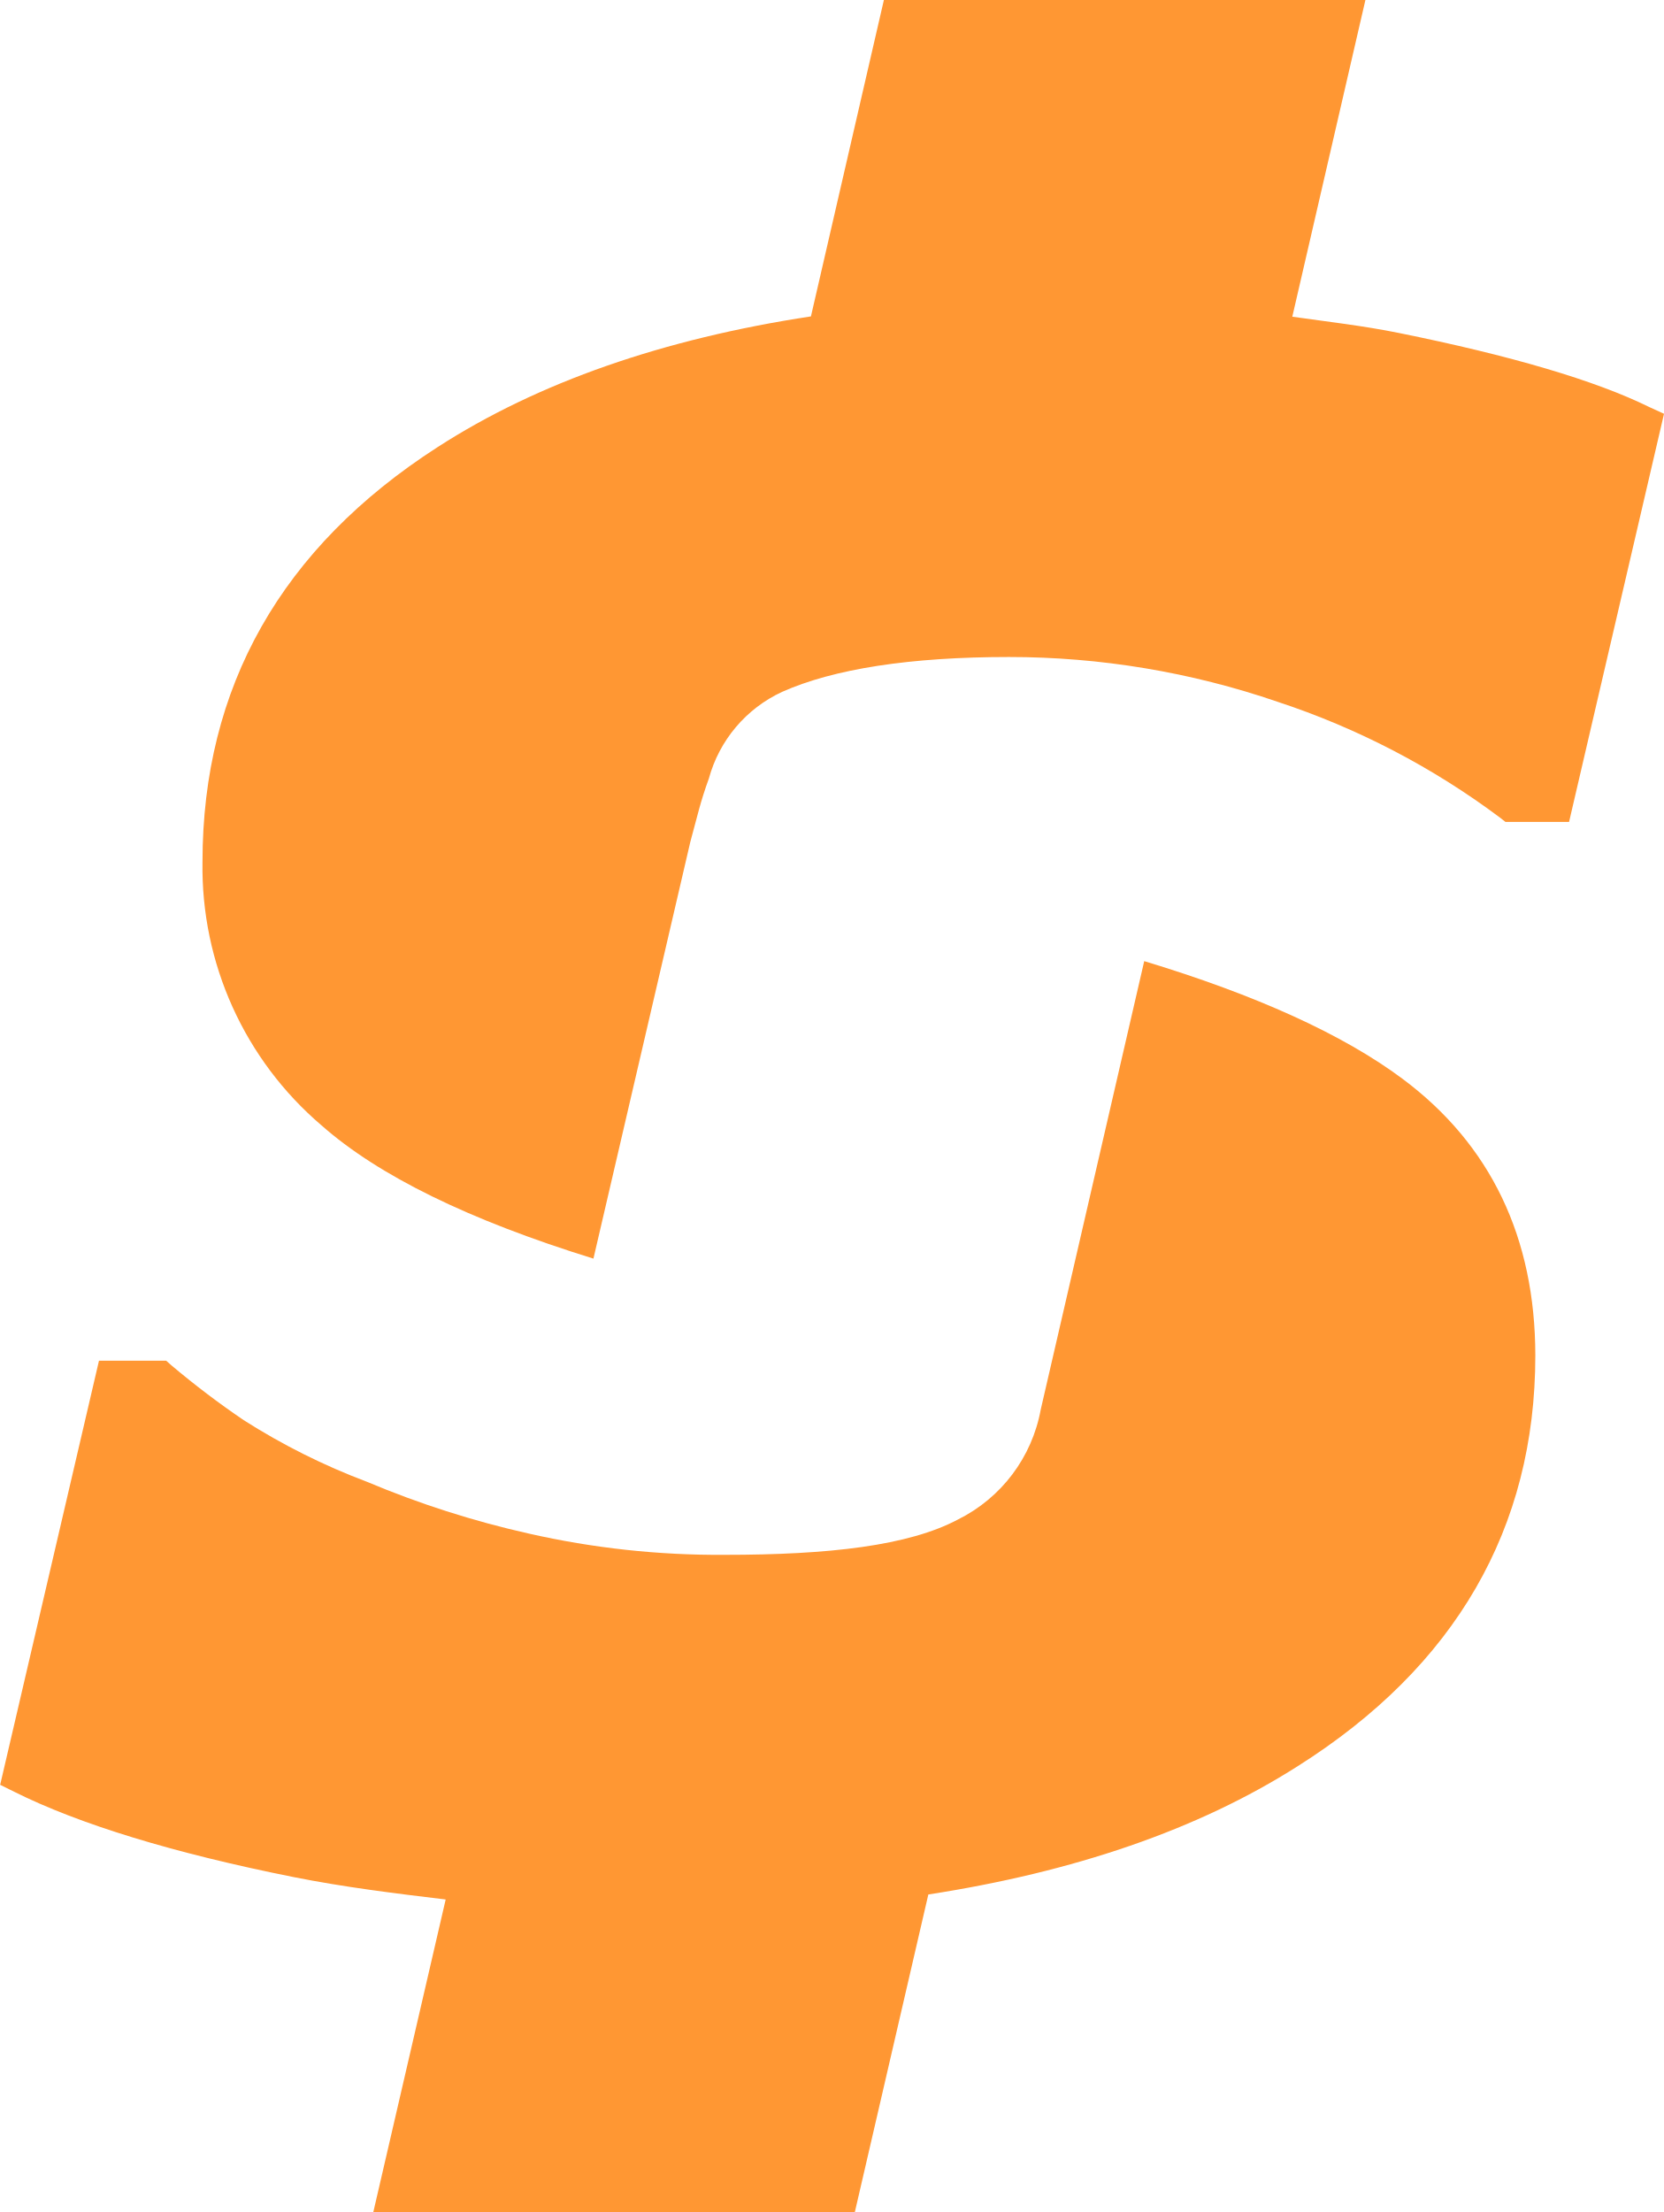
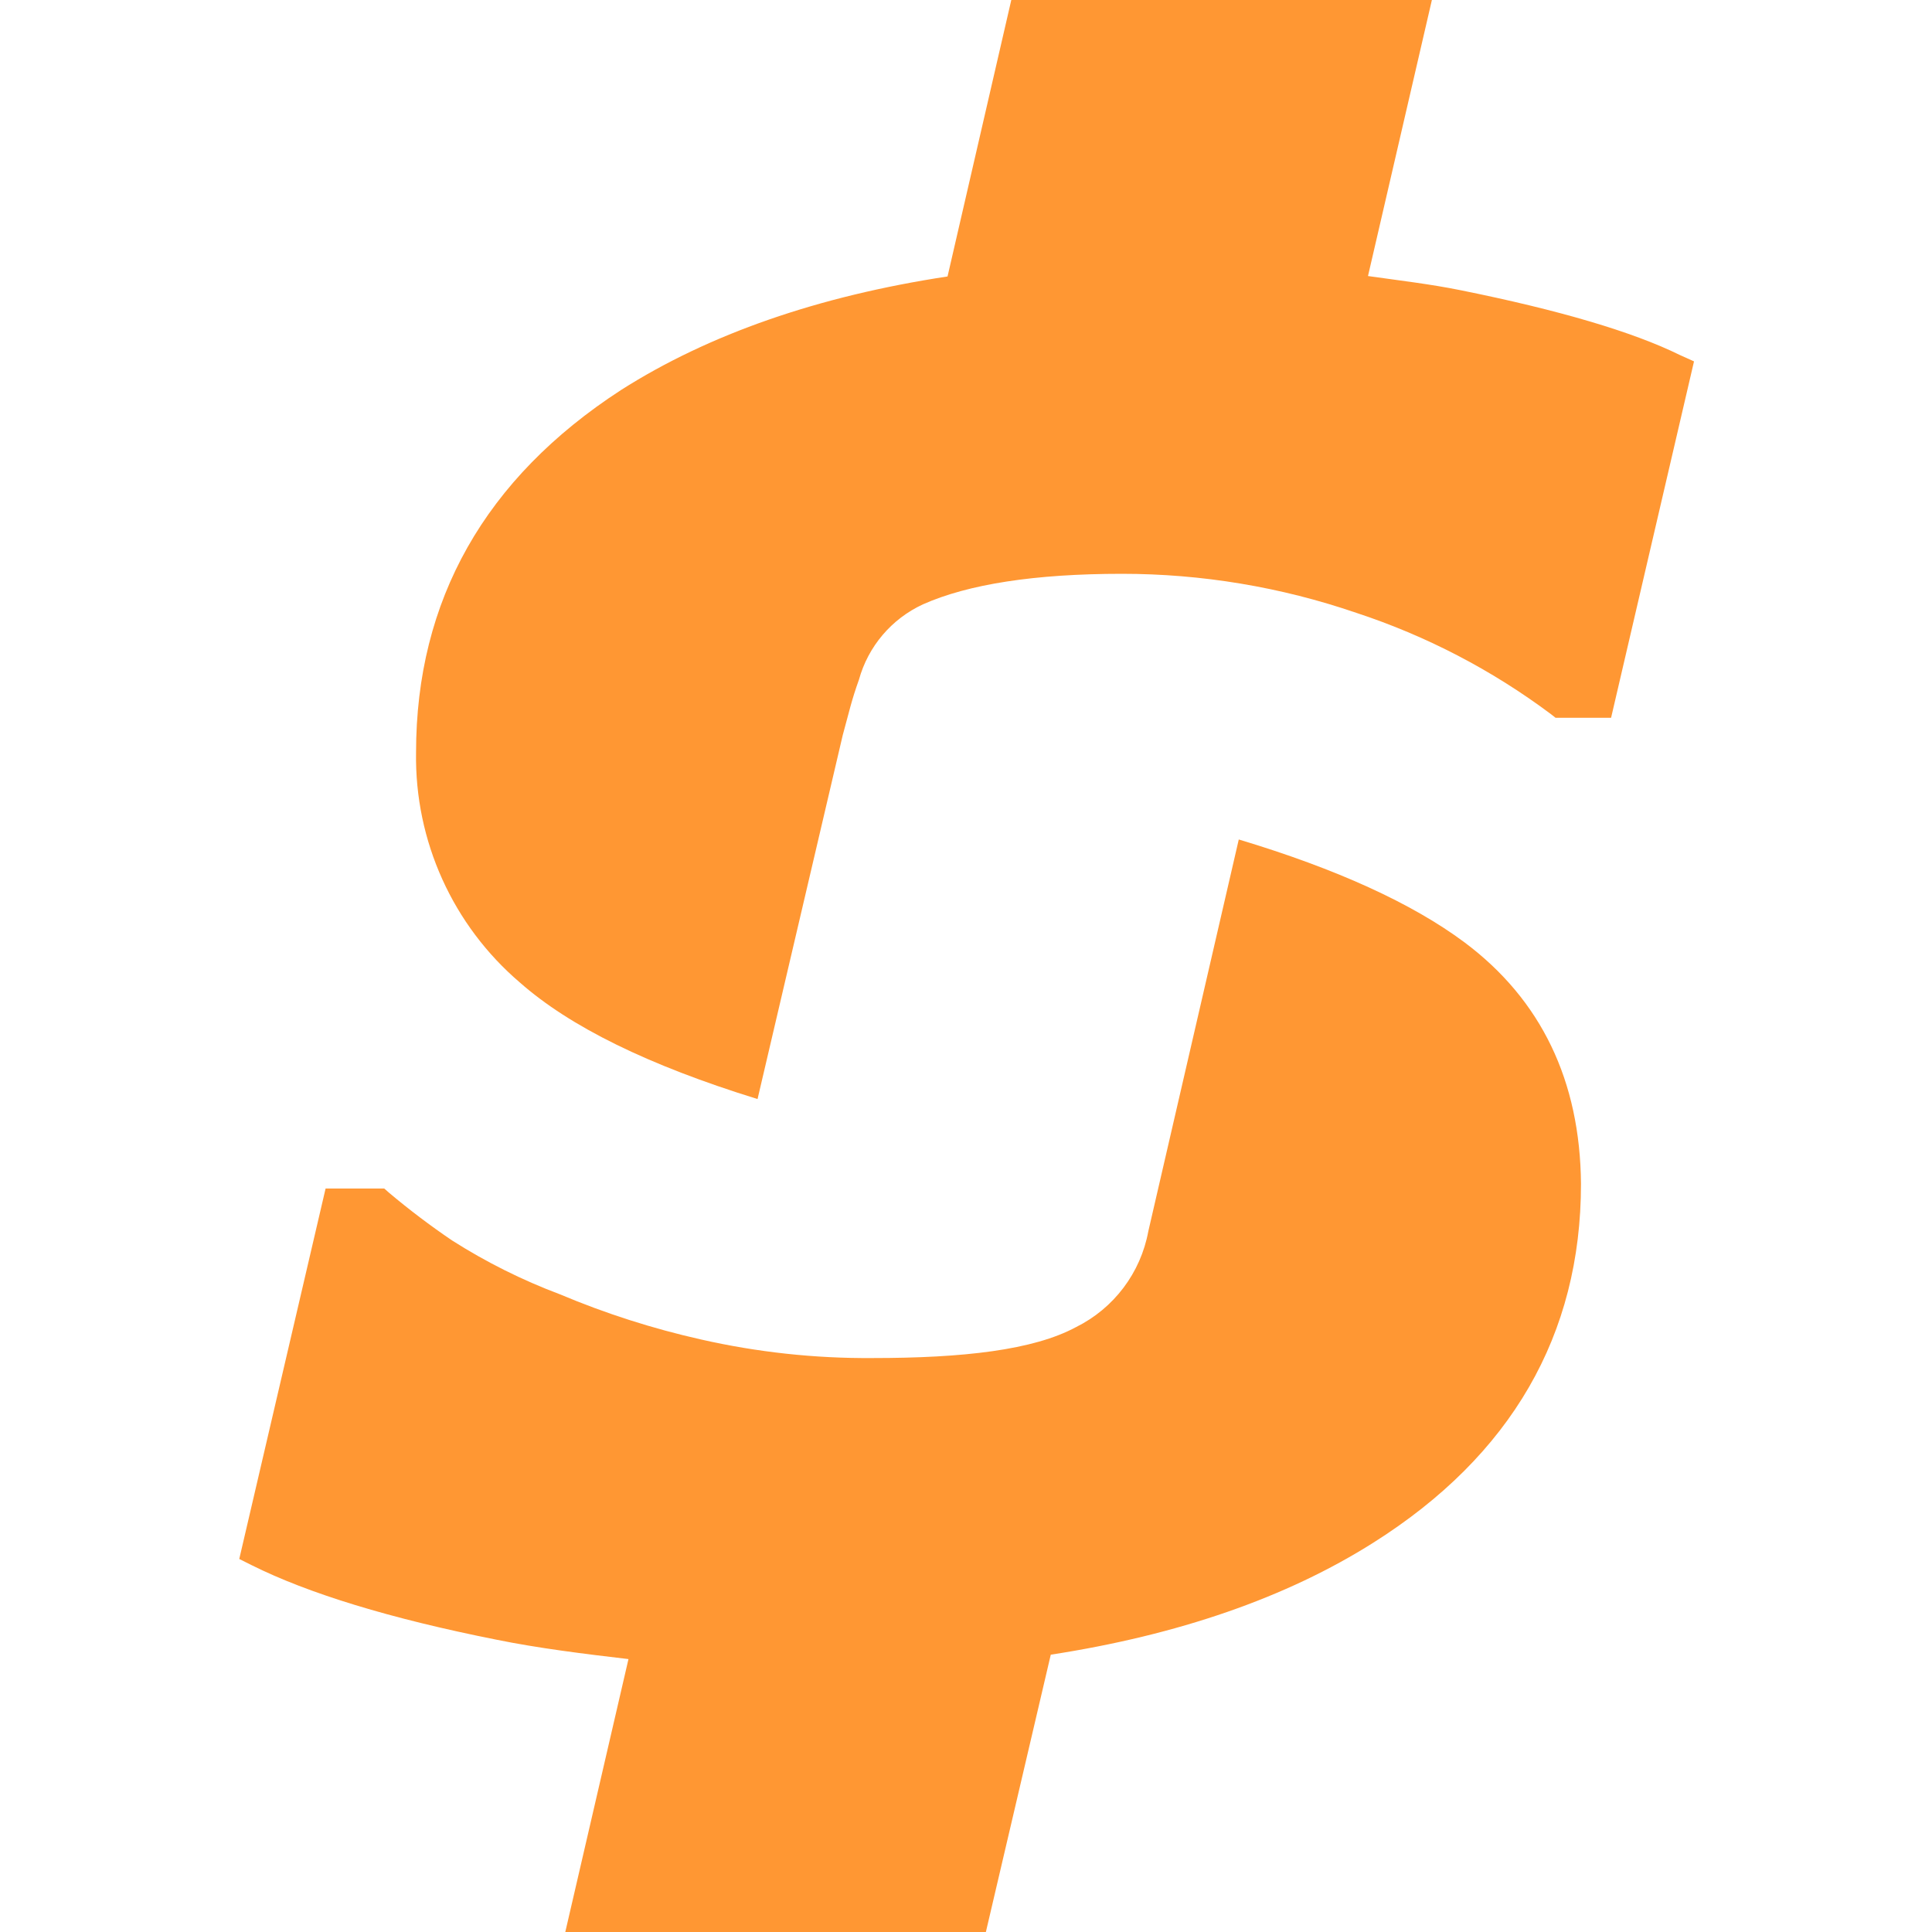
- <svg xmlns="http://www.w3.org/2000/svg" id="Слой_1" data-name="Слой 1" viewBox="0 0 103 136.96">
+ <svg xmlns="http://www.w3.org/2000/svg" viewBox="0 0 136.06 136.06">
  <defs>
-     <style>.cls-1{fill:#ff9733;}</style>
+     <style>.a{fill:#ff9733;}</style>
  </defs>
-   <path class="cls-1" d="M1047,802.68c-3.7-2.76-9.1-5.2-16-7.29l-6.41,27.77a9.5,9.5,0,0,1-5.12,6.8c-3.06,1.63-8,2.19-14.44,2.19a53.14,53.14,0,0,1-12.16-1.32,59.12,59.12,0,0,1-10-3.2,41.28,41.28,0,0,1-7.64-3.82,53.72,53.72,0,0,1-4.46-3.38l-.34-.3h-4.16l-6.12,26.26.87.43c4,2,9.86,3.8,17.34,5.29,3.06.61,6.21,1,9.38,1.38l-4.48,19.35h29.82l4.55-19.66c9-1.39,16.68-4,22.87-7.94,9.77-6.17,14.72-14.73,14.72-25.44C1055.21,812.51,1052.46,806.75,1047,802.68Z" transform="translate(-960.14 -735.88)" />
-   <path class="cls-1" d="M1062.27,761.08c-3.33-1.64-8.55-3.18-15.53-4.59-2.18-.44-4.38-.69-6.57-1l4.53-19.62h-29.82l-4.52,19.6c-9.14,1.39-16.9,4.08-23.13,8.1-9.66,6.22-14.55,14.85-14.55,25.68a21,21,0,0,0,7.37,16.31c3.54,3.12,9.1,5.85,16.84,8.25l6-25.8c.47-1.72.61-2.44,1.15-3.93a8.33,8.33,0,0,1,4.53-5.36c3.21-1.43,7.94-2.16,14.05-2.16a51.21,51.21,0,0,1,16.63,2.77,48.1,48.1,0,0,1,13.79,7.18l.33.26h3.94l5.88-25.27Z" transform="translate(-960.14 -735.88)" />
+   <path class="a" d="M103.13,66.36c-3.68-2.74-9-5.17-15.89-7.24L80.87,86.71a9.44,9.44,0,0,1-5.09,6.75c-3,1.62-7.95,2.18-14.34,2.18a52.79,52.79,0,0,1-12.08-1.31,58.73,58.73,0,0,1-9.93-3.18,41,41,0,0,1-7.59-3.79A53.37,53.37,0,0,1,27.4,84l-.34-.3H22.93l-6.08,26.09.86.43c4,2,9.79,3.77,17.23,5.25,3,.61,6.17,1,9.32,1.37l-4.45,19.22H69.43L74,116.53c8.94-1.38,16.57-4,22.72-7.89,9.71-6.13,14.62-14.63,14.62-25.27C111.28,76.13,108.55,70.41,103.13,66.36Z" />
+   <path class="a" d="M118.3,25c-3.31-1.63-8.49-3.16-15.43-4.56-2.17-.44-4.35-.69-6.53-1L100.84,0H71.22L66.73,19.47c-9.08,1.38-16.79,4.05-23,8C34.16,33.69,29.3,42.26,29.3,53a20.86,20.86,0,0,0,7.32,16.2c3.52,3.1,9,5.81,16.73,8.2l6-25.63c.47-1.71.61-2.42,1.14-3.9A8.27,8.27,0,0,1,65,42.56c3.19-1.42,7.89-2.15,14-2.15a50.87,50.87,0,0,1,16.52,2.75,47.78,47.78,0,0,1,13.7,7.13l.33.26h3.91l5.84-25.1Z" />
</svg>
